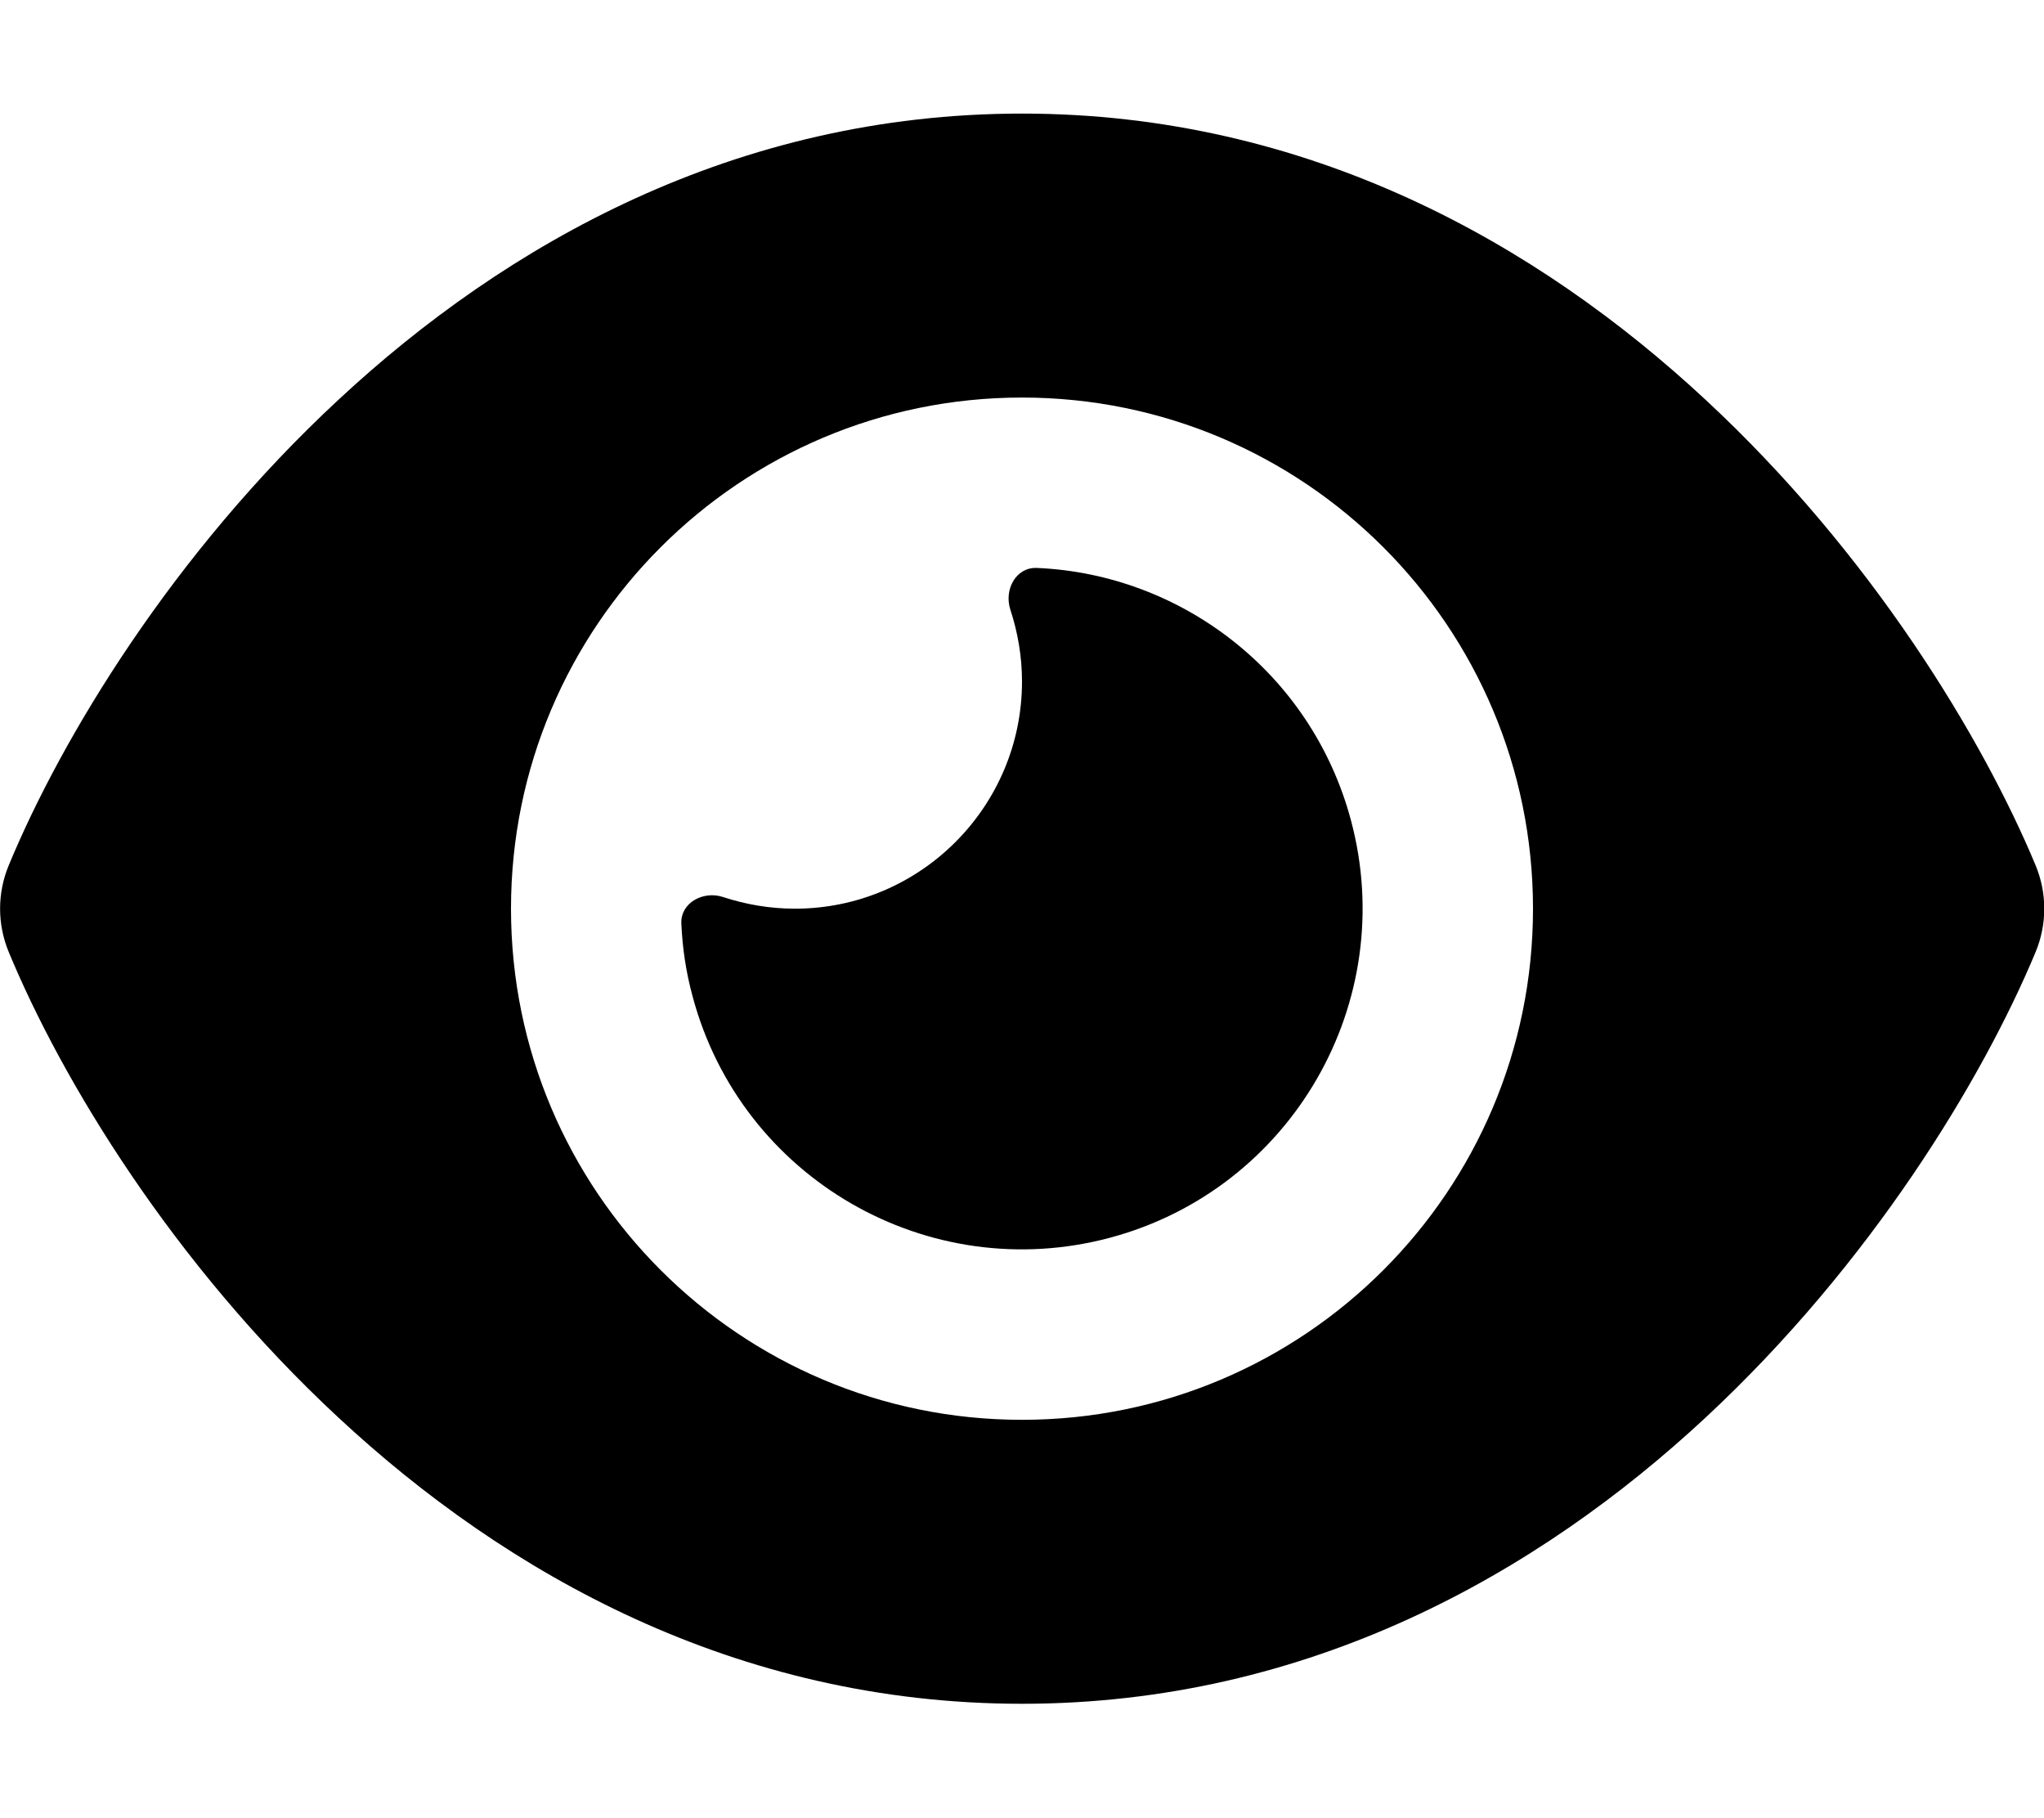
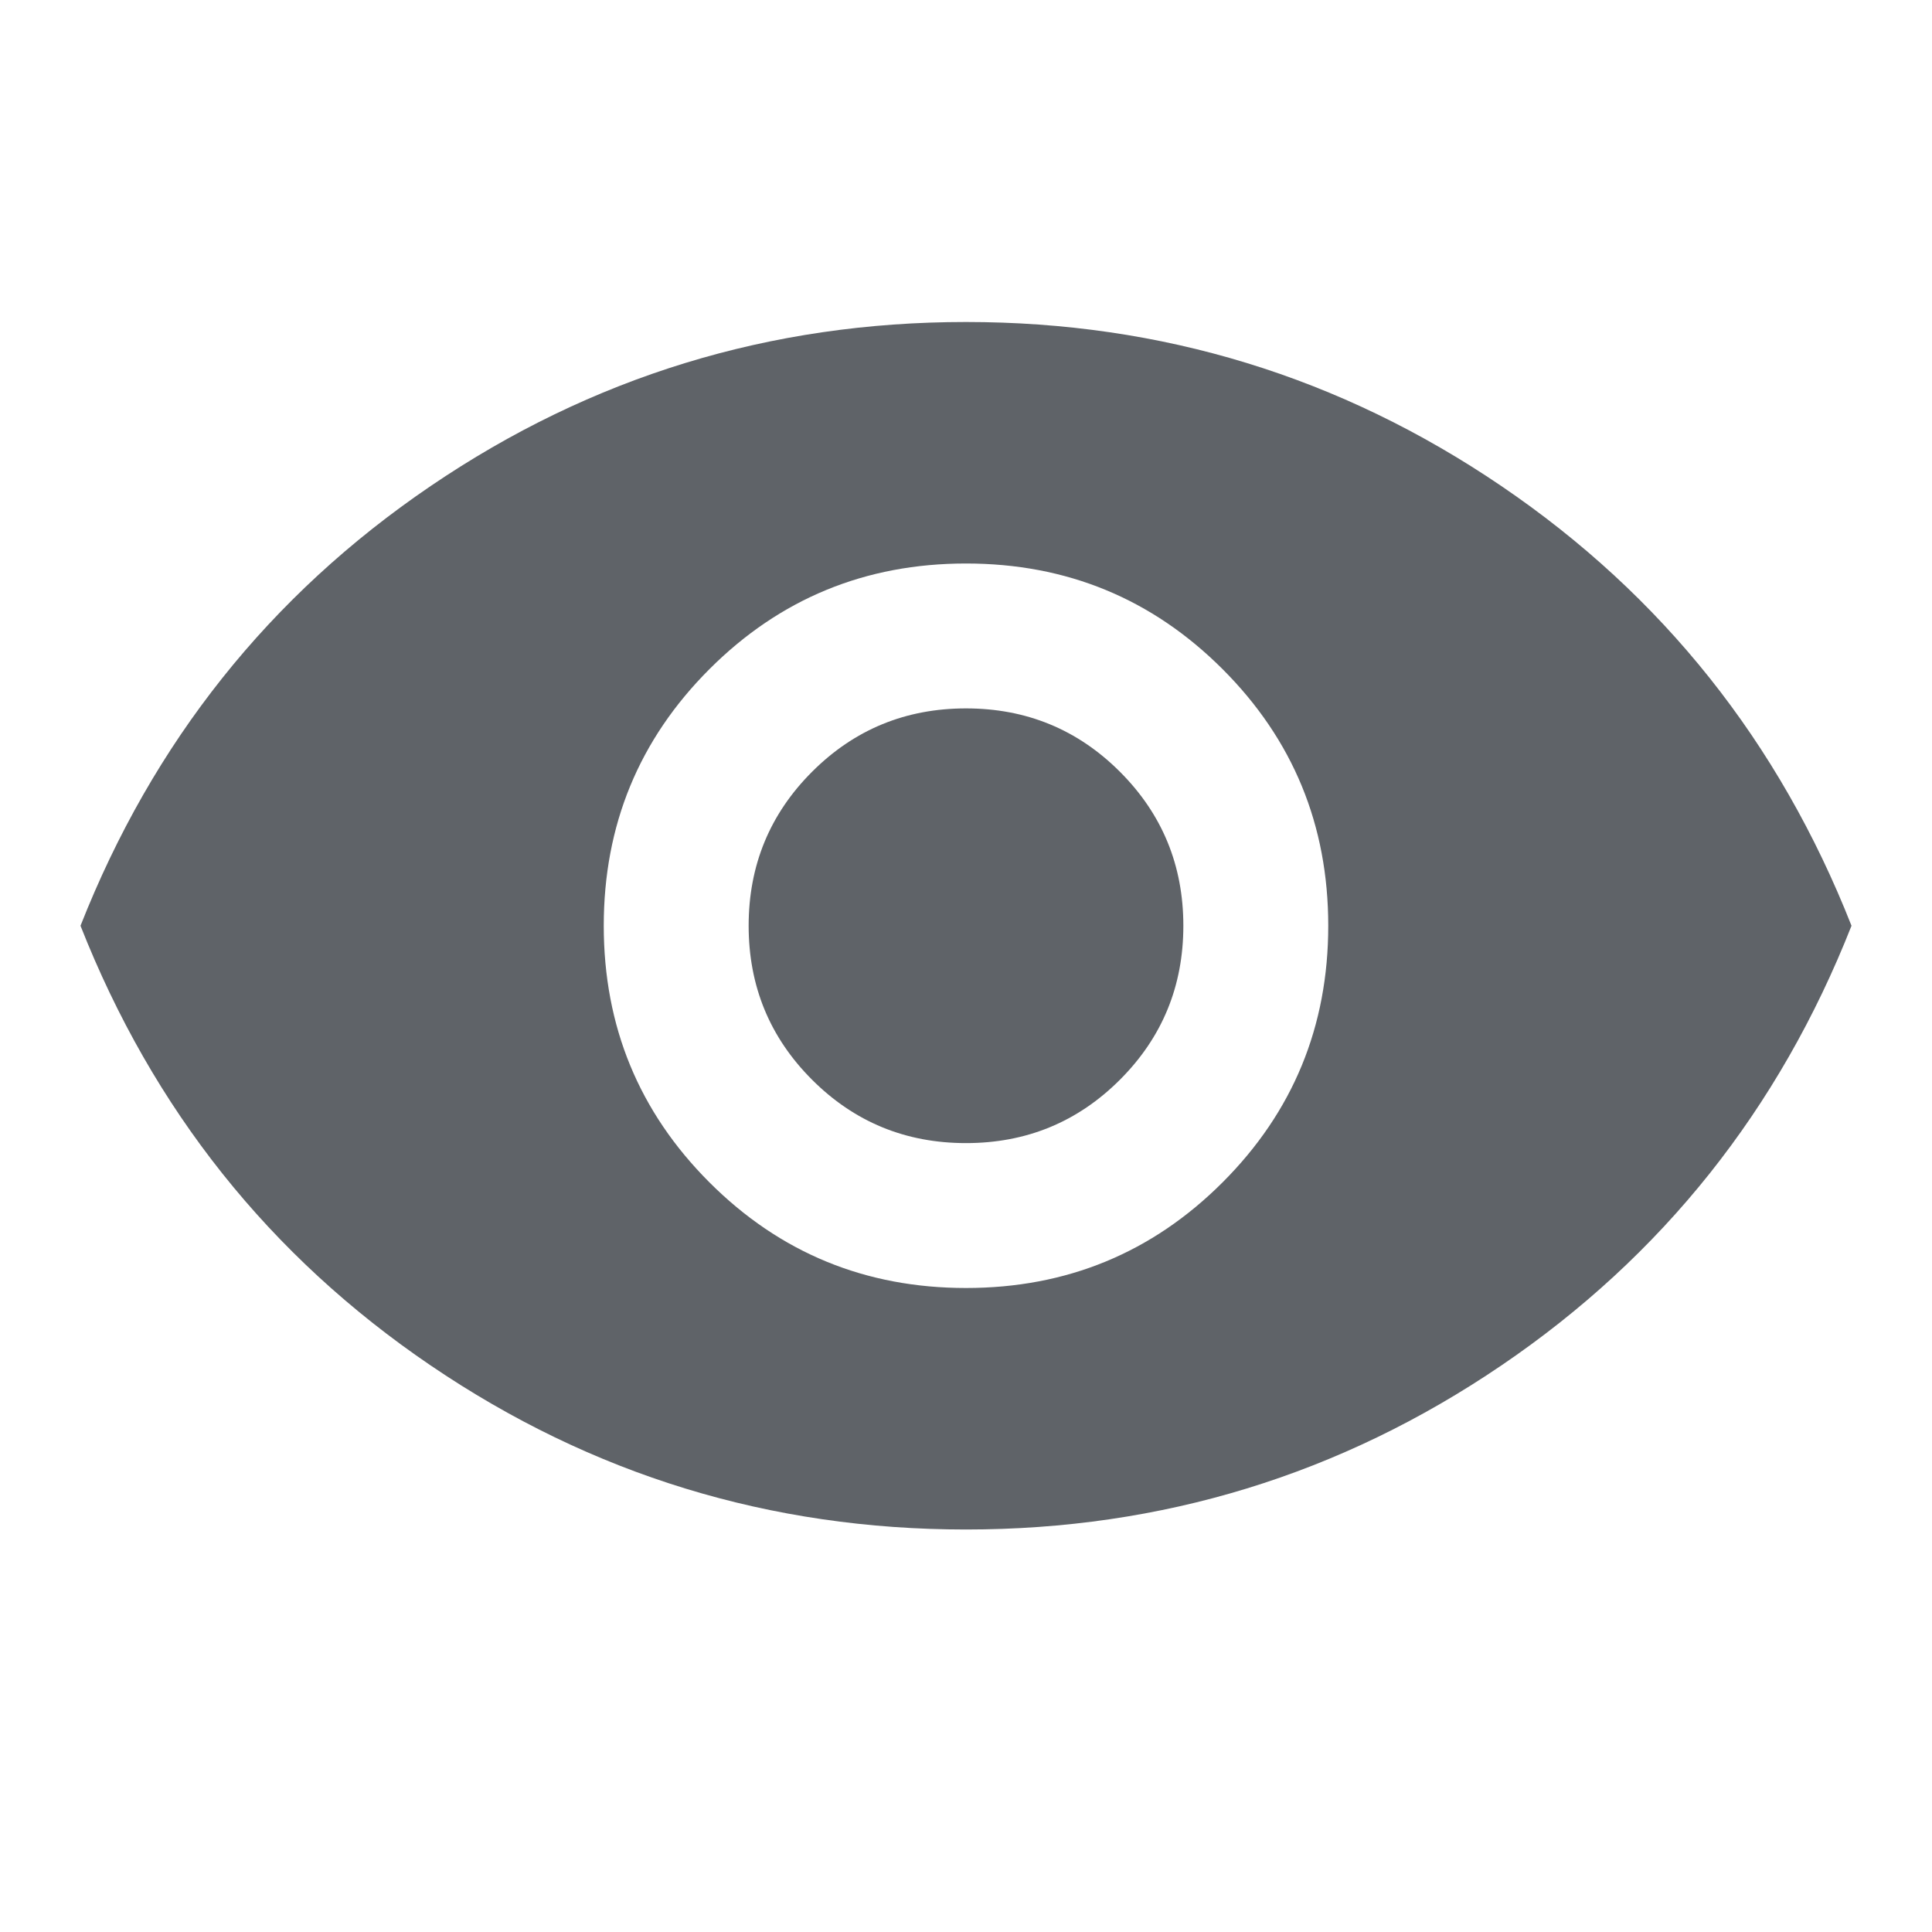
- <svg xmlns="http://www.w3.org/2000/svg" viewBox="0 0 576 512">
-   <path d="M288 32c-80.8 0-145.5 36.8-192.6 80.6C48.6 156 17.3 208 2.5 243.7c-3.3 7.9-3.3 16.7 0 24.6C17.3 304 48.6 356 95.4 399.4C142.5 443.2 207.2 480 288 480s145.5-36.8 192.6-80.6c46.8-43.5 78.1-95.4 93-131.1c3.3-7.9 3.3-16.7 0-24.6c-14.9-35.7-46.2-87.7-93-131.1C433.5 68.8 368.8 32 288 32zM144 256a144 144 0 1 1 288 0 144 144 0 1 1 -288 0zm144-64c0 35.3-28.7 64-64 64c-7.1 0-13.9-1.2-20.3-3.3c-5.5-1.8-11.9 1.6-11.7 7.4c.3 6.9 1.3 13.8 3.2 20.7c13.7 51.2 66.4 81.6 117.6 67.9s81.6-66.4 67.9-117.6c-11.1-41.5-47.8-69.4-88.6-71.1c-5.8-.2-9.2 6.1-7.4 11.7c2.1 6.4 3.3 13.2 3.3 20.3z" />
+ <svg xmlns="http://www.w3.org/2000/svg" height="24px" viewBox="0 -960 960 960" width="24px" fill="#5f6368">
+   <path d="M480-320q75 0 127.5-52.5T660-500q0-75-52.5-127.5T480-680q-75 0-127.5 52.5T300-500q0 75 52.5 127.5T480-320Zm0-72q-45 0-76.5-31.5T372-500q0-45 31.5-76.5T480-608q45 0 76.5 31.5T588-500q0 45-31.5 76.5T480-392Zm0 192q-146 0-266-81.5T40-500q54-137 174-218.5T480-800q146 0 266 81.5T920-500q-54 137-174 218.5T480-200Z" />
</svg>
